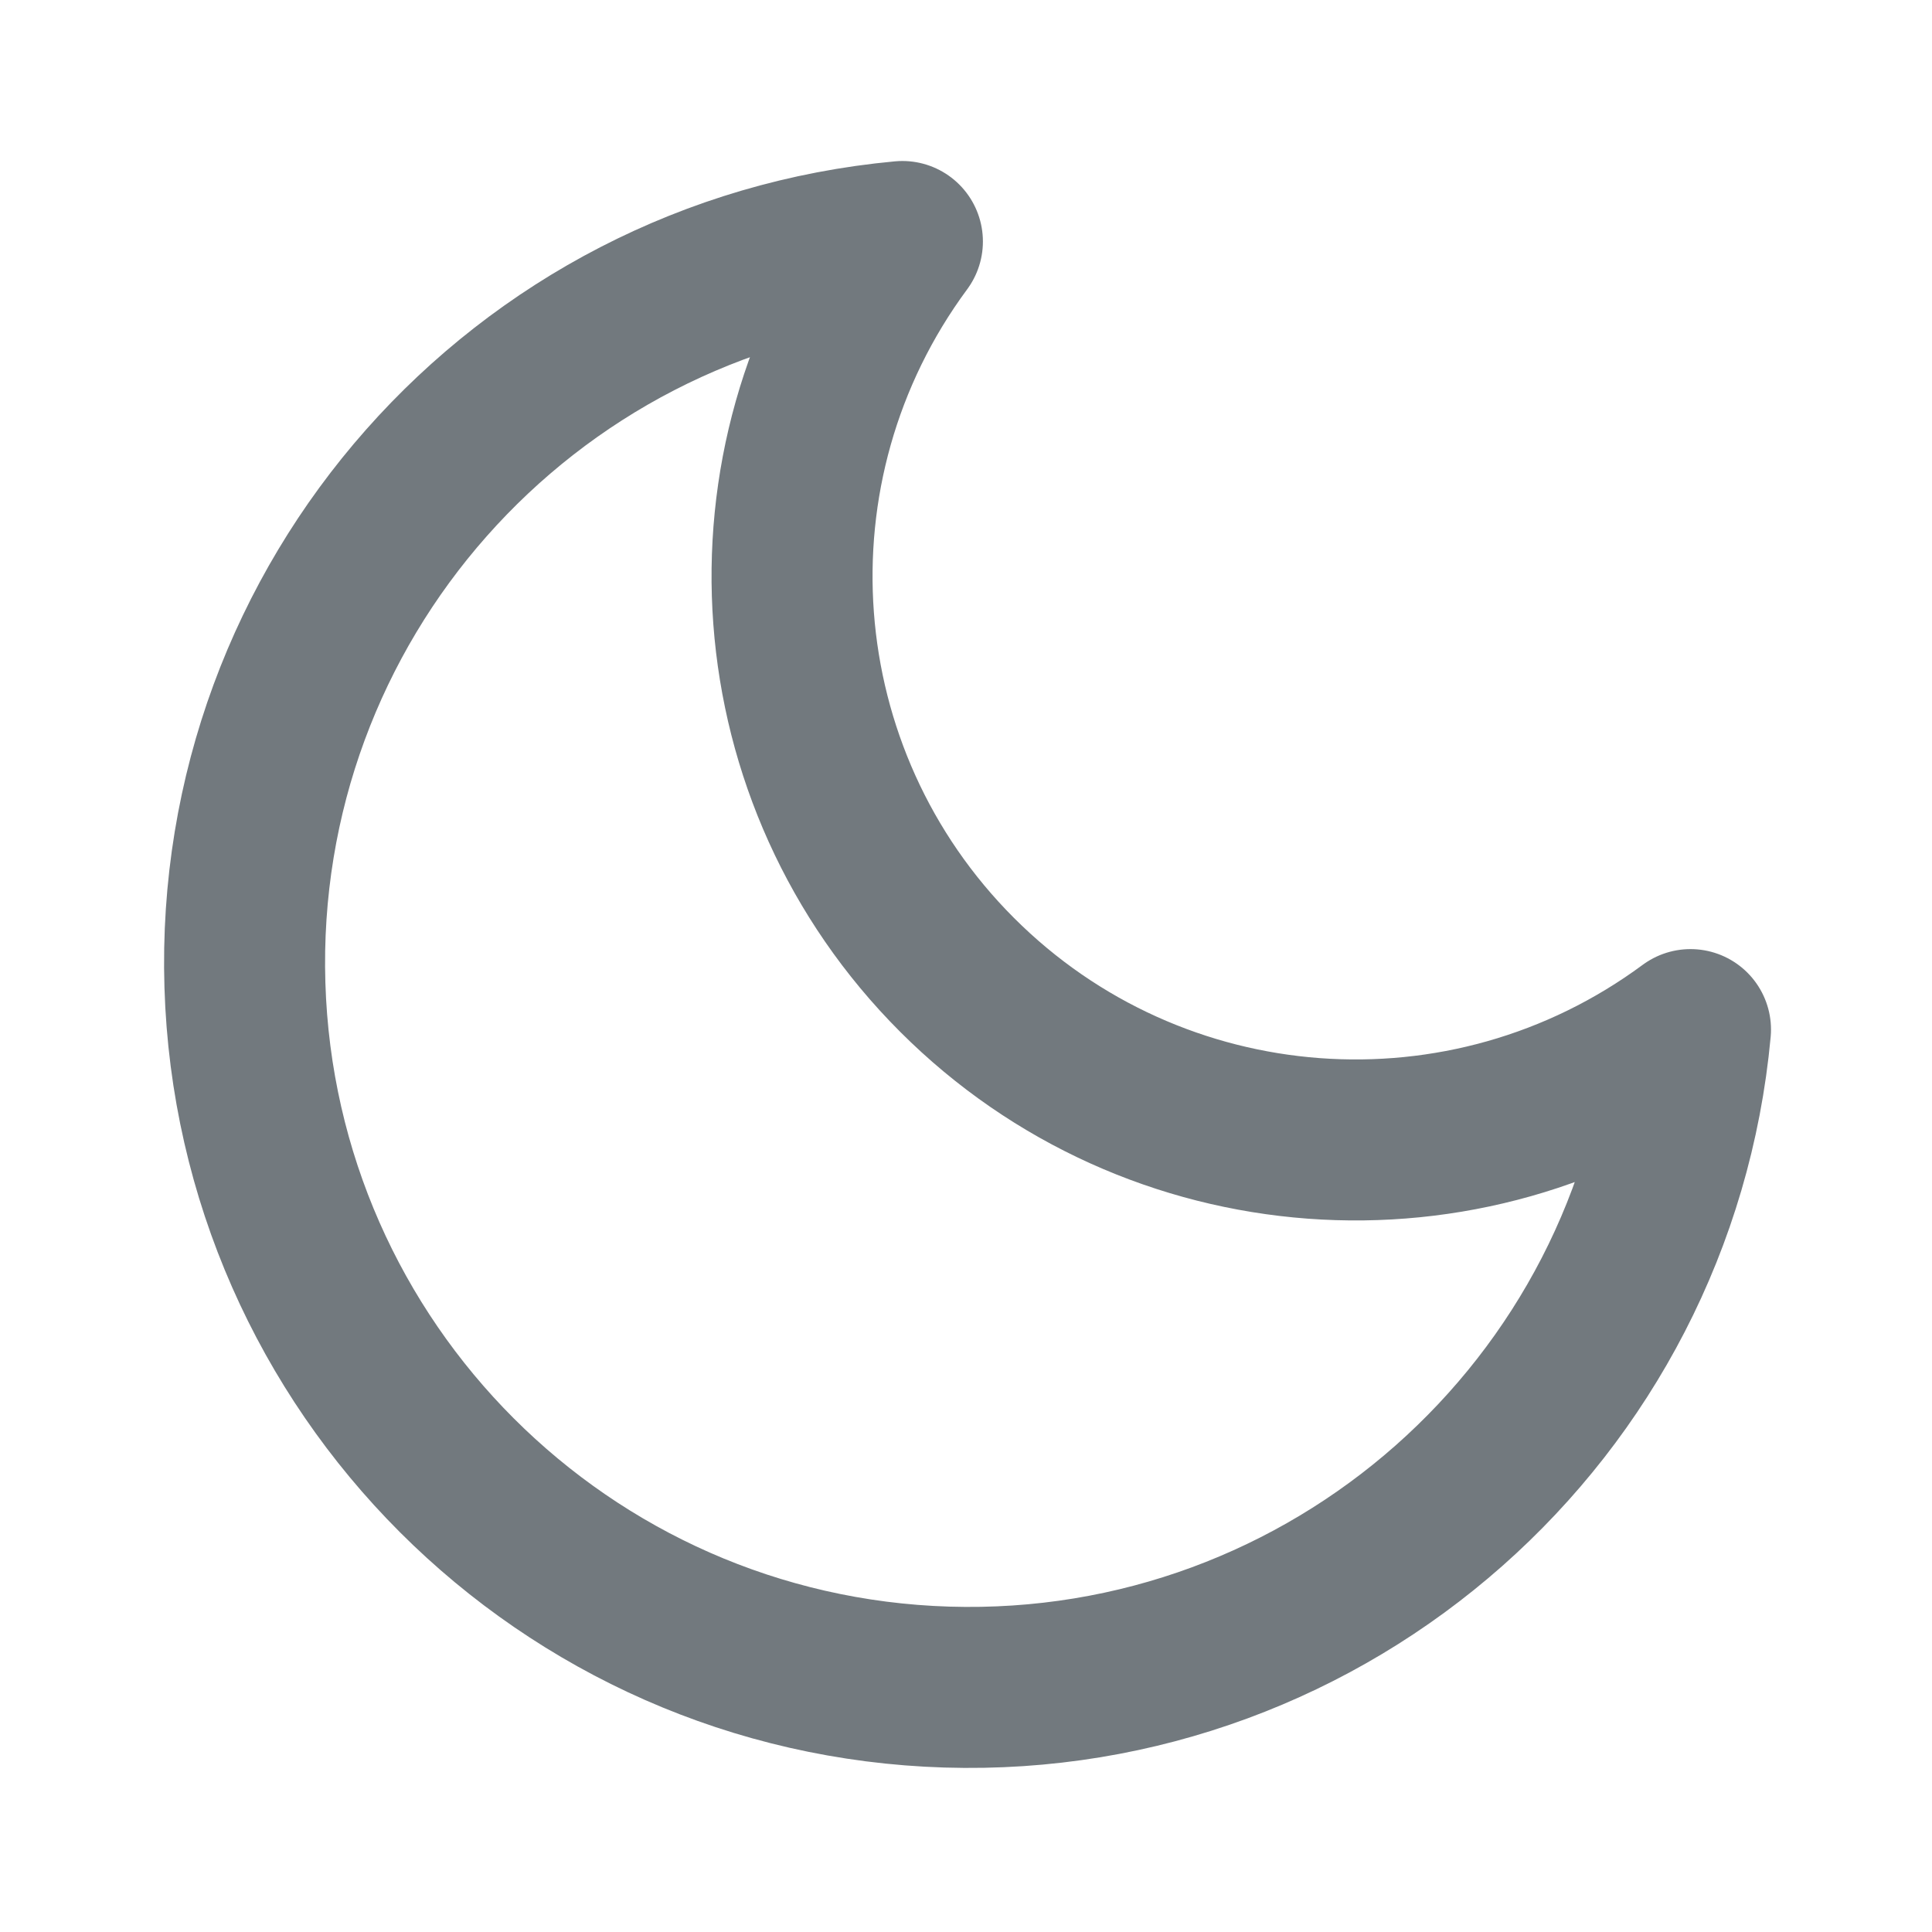
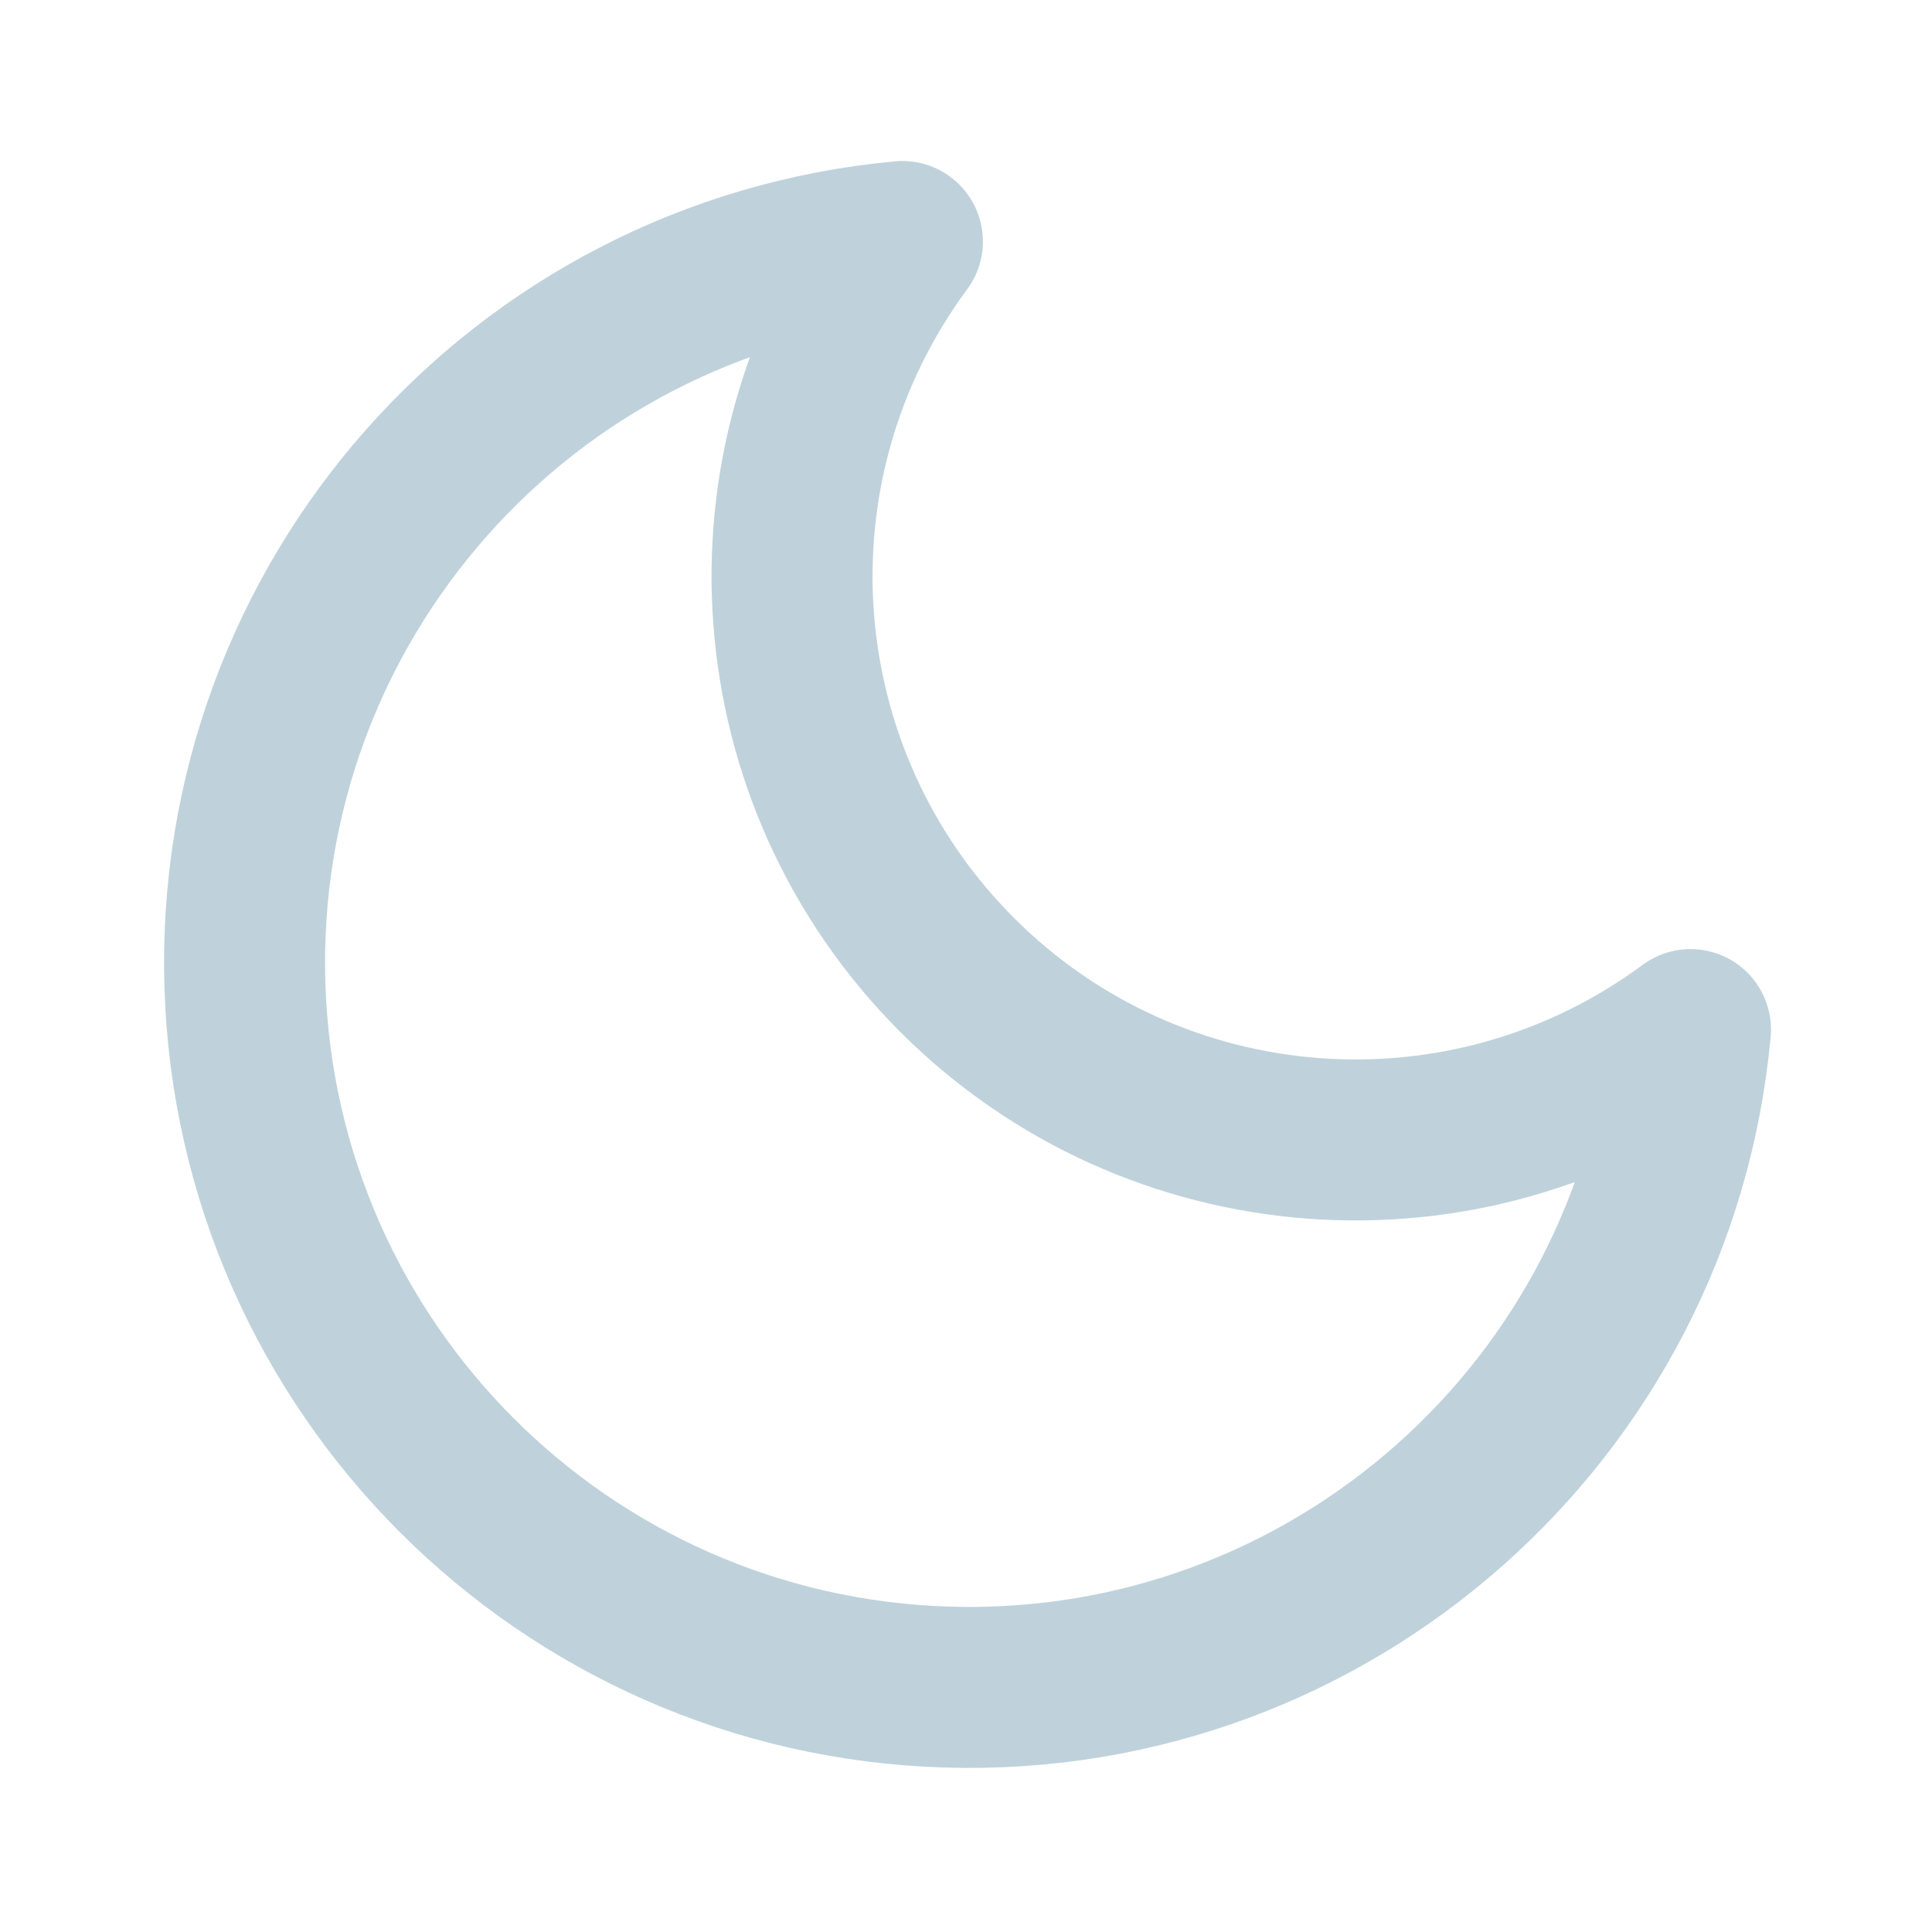
- <svg xmlns="http://www.w3.org/2000/svg" viewBox="0 0 24 24" fill="none" stroke="#72797e" stroke-width="2" stroke-linecap="round" stroke-linejoin="round">
+ <svg xmlns="http://www.w3.org/2000/svg" viewBox="0 0 24 24" fill="none" stroke="#bfd2db" stroke-width="2" stroke-linecap="round" stroke-linejoin="round">
  <path d="M21 12.79A9 9 0 1 1 11.21 3 7 7 0 0 0 21 12.79z" />
</svg>
